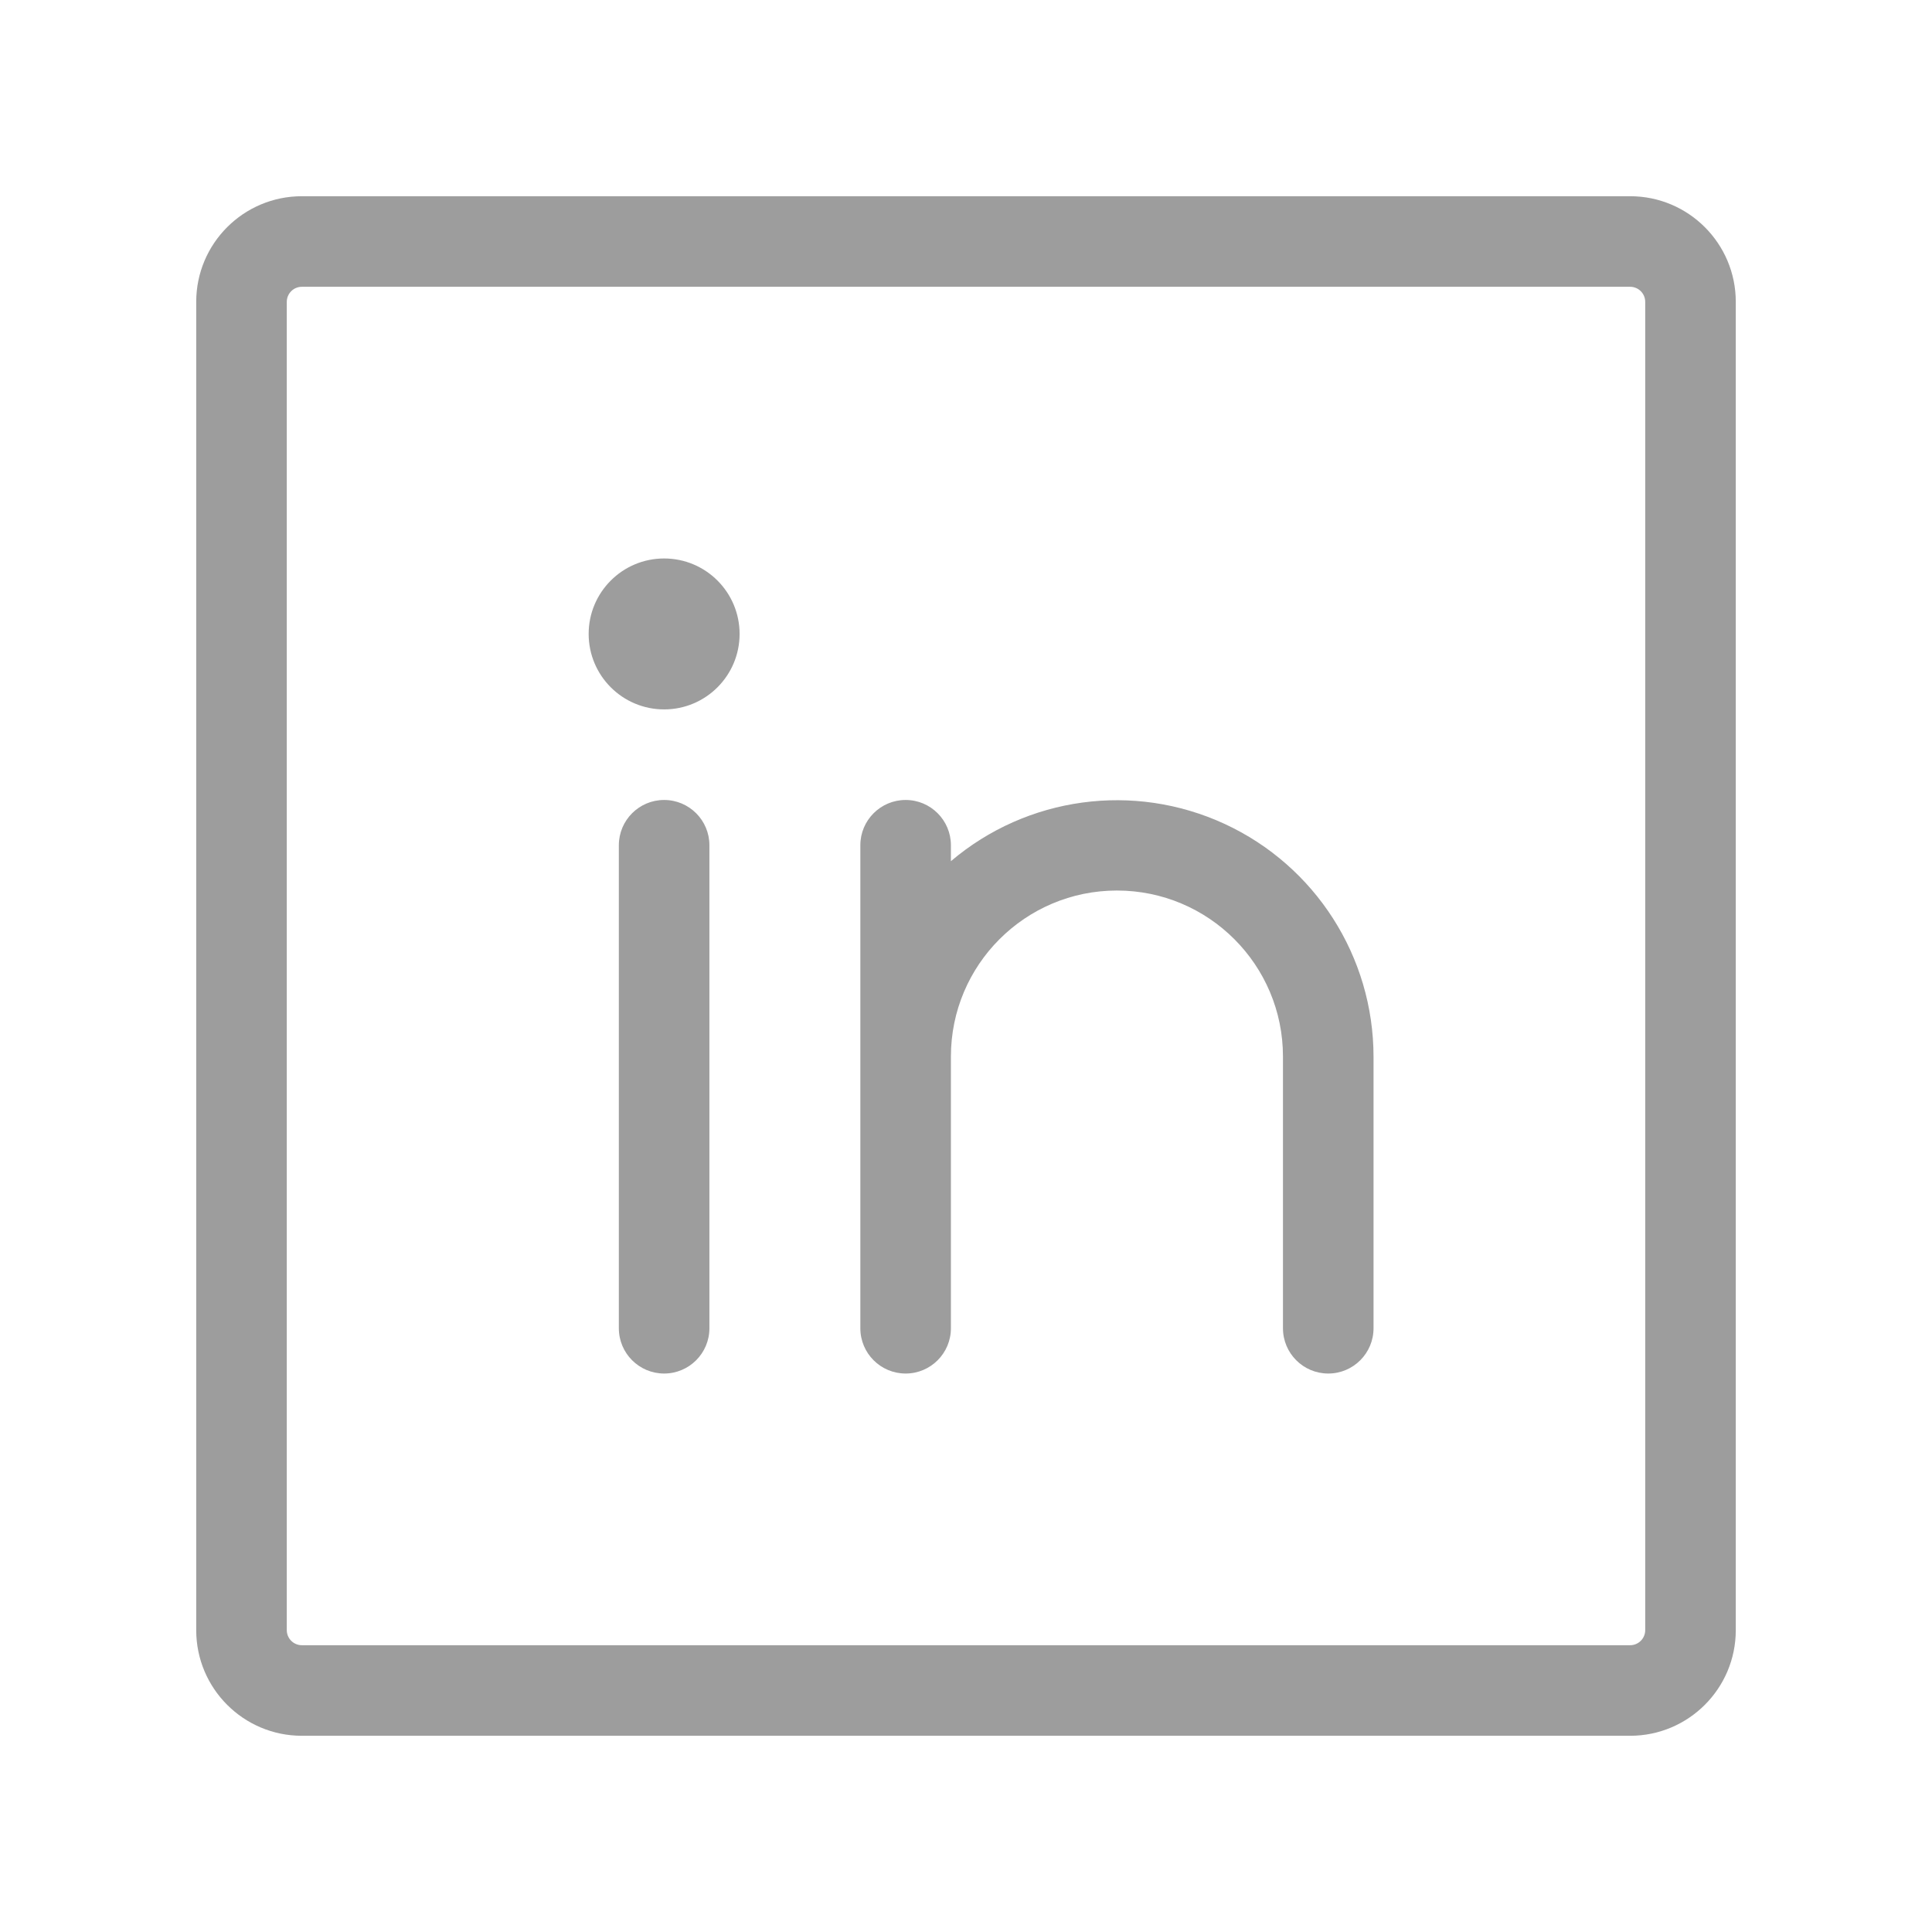
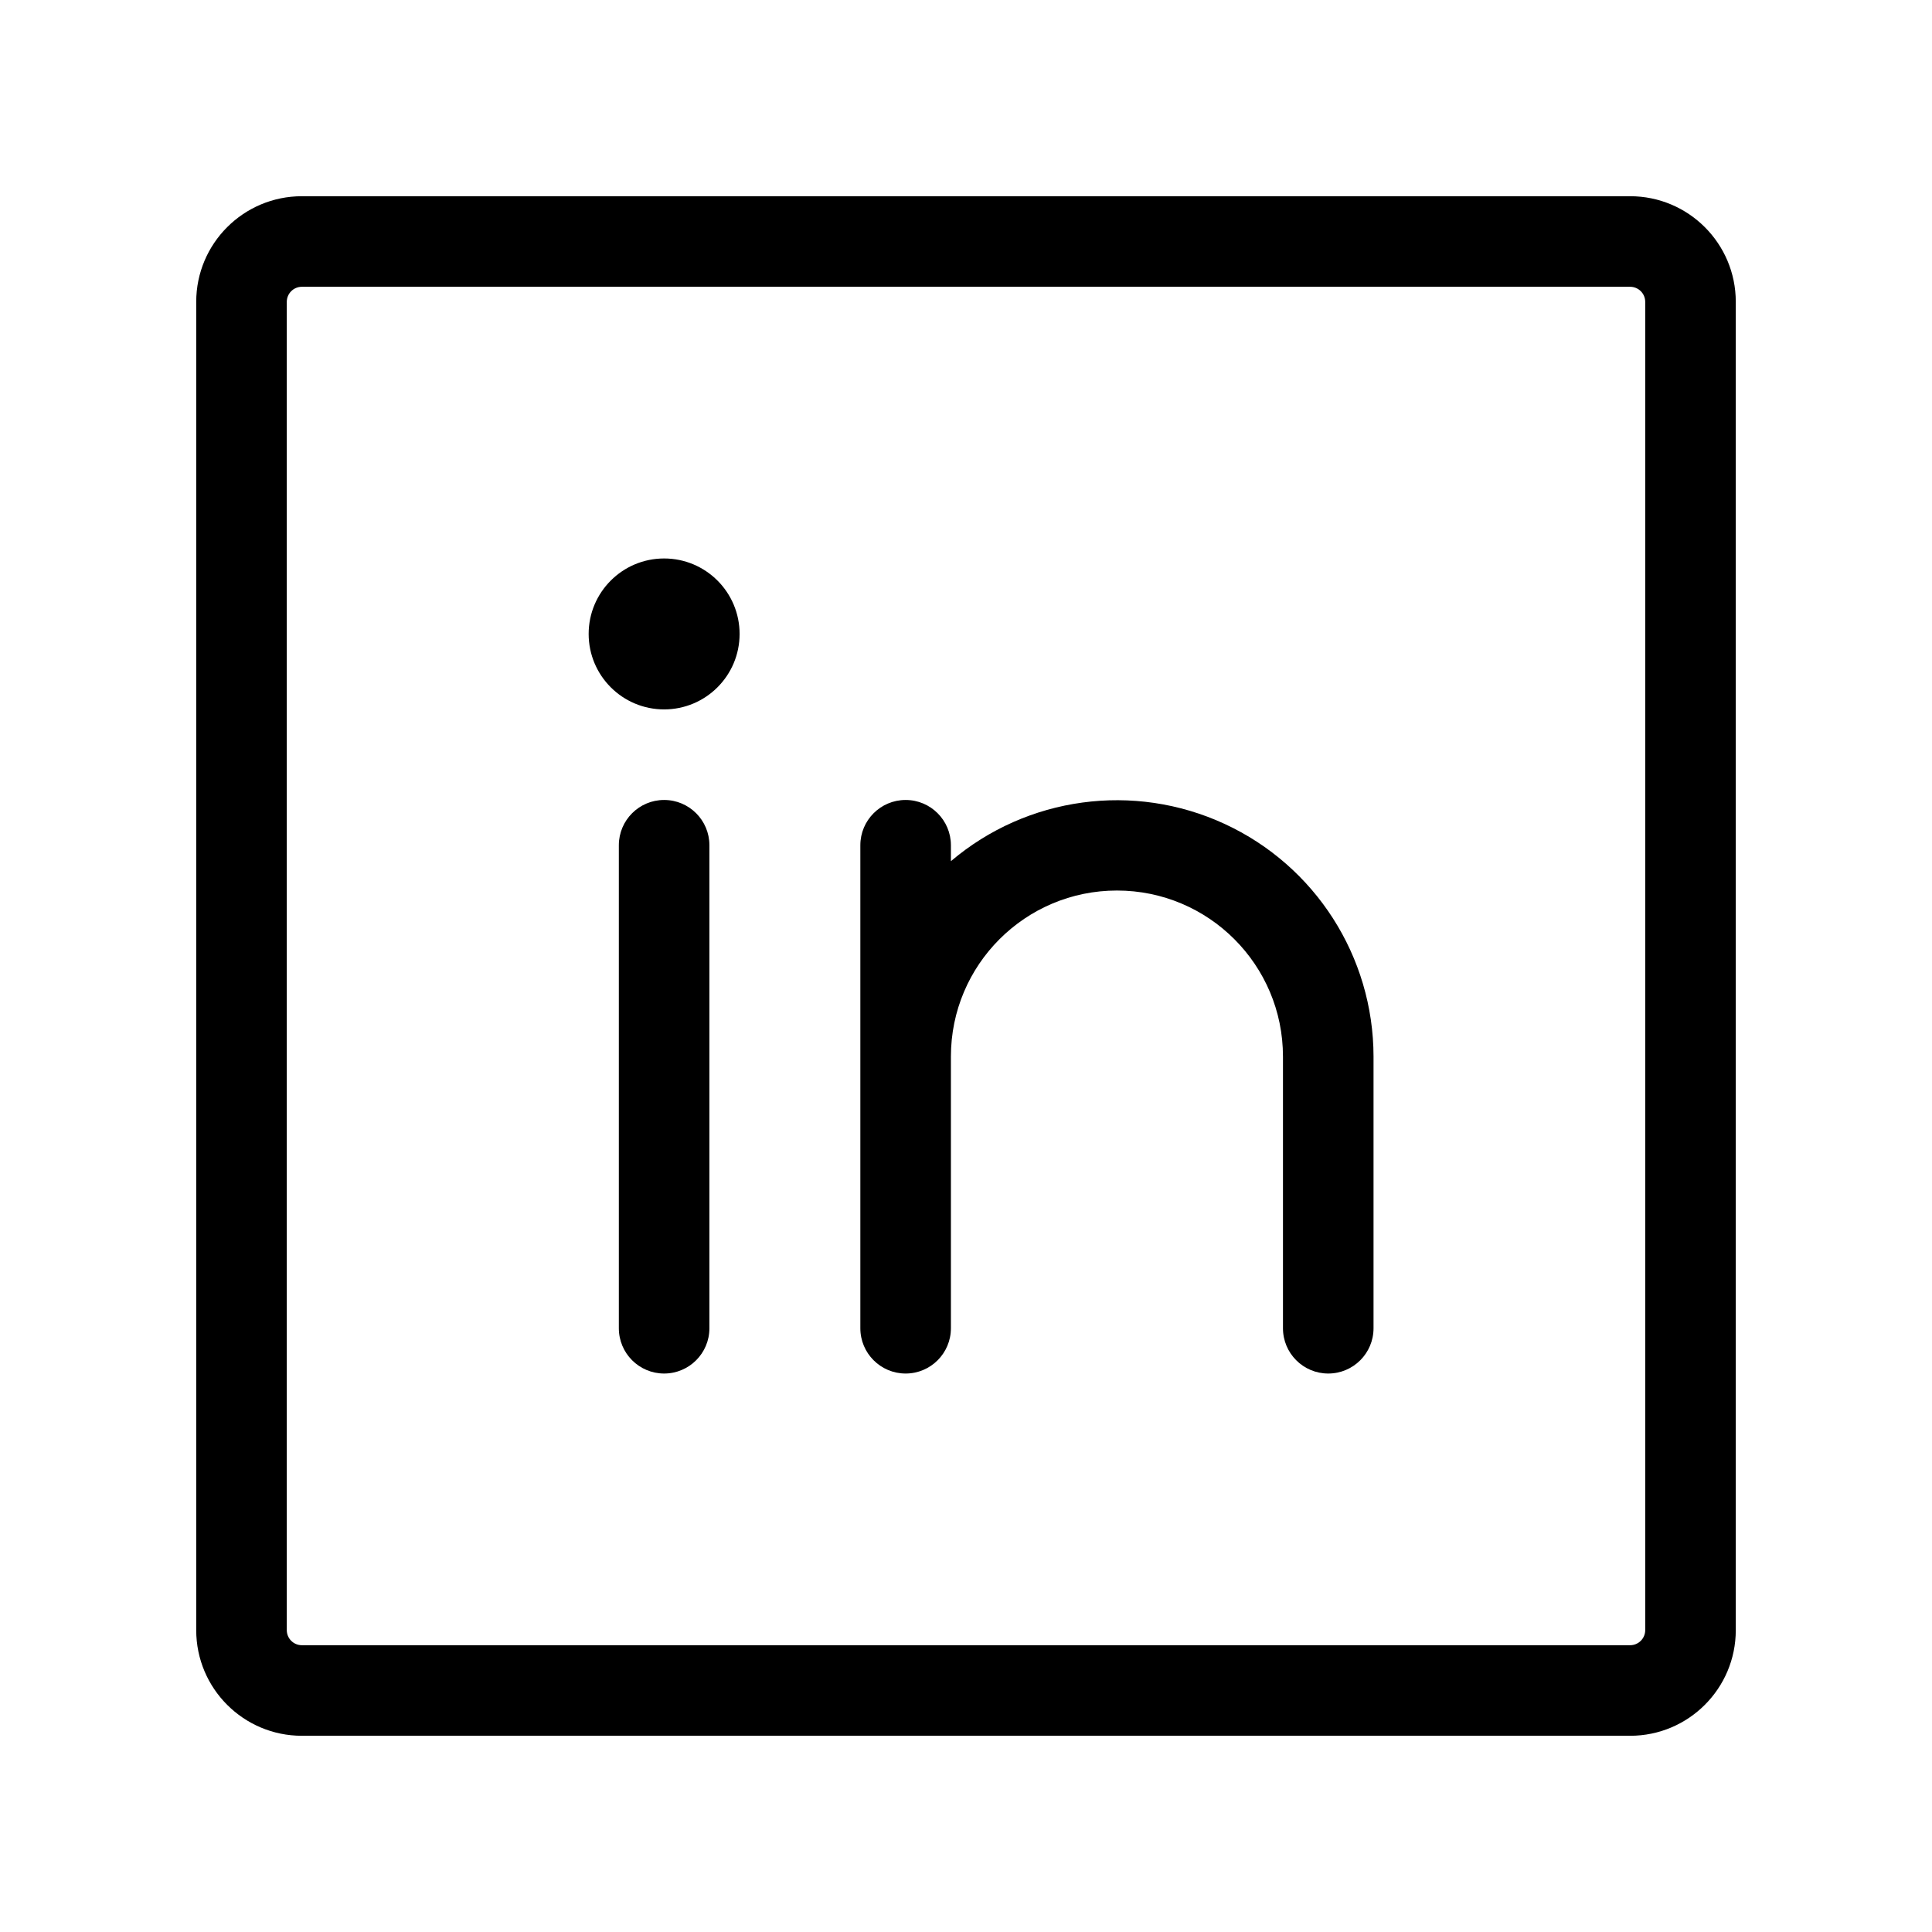
- <svg xmlns="http://www.w3.org/2000/svg" width="32" height="32" fill="#9d9d9d" viewBox="0 0 256 256">
+ <svg xmlns="http://www.w3.org/2000/svg" width="32" height="32" fill="#000000" viewBox="0 0 256 256">
  <path d="M216,26H40A14,14,0,0,0,26,40V216a14,14,0,0,0,14,14H216a14,14,0,0,0,14-14V40A14,14,0,0,0,216,26Zm2,190a2,2,0,0,1-2,2H40a2,2,0,0,1-2-2V40a2,2,0,0,1,2-2H216a2,2,0,0,1,2,2ZM94,112v64a6,6,0,0,1-12,0V112a6,6,0,0,1,12,0Zm88,28v36a6,6,0,0,1-12,0V140a22,22,0,0,0-44,0v36a6,6,0,0,1-12,0V112a6,6,0,0,1,12,0v2.11A34,34,0,0,1,182,140ZM98,84A10,10,0,1,1,88,74,10,10,0,0,1,98,84Z" />
</svg>
